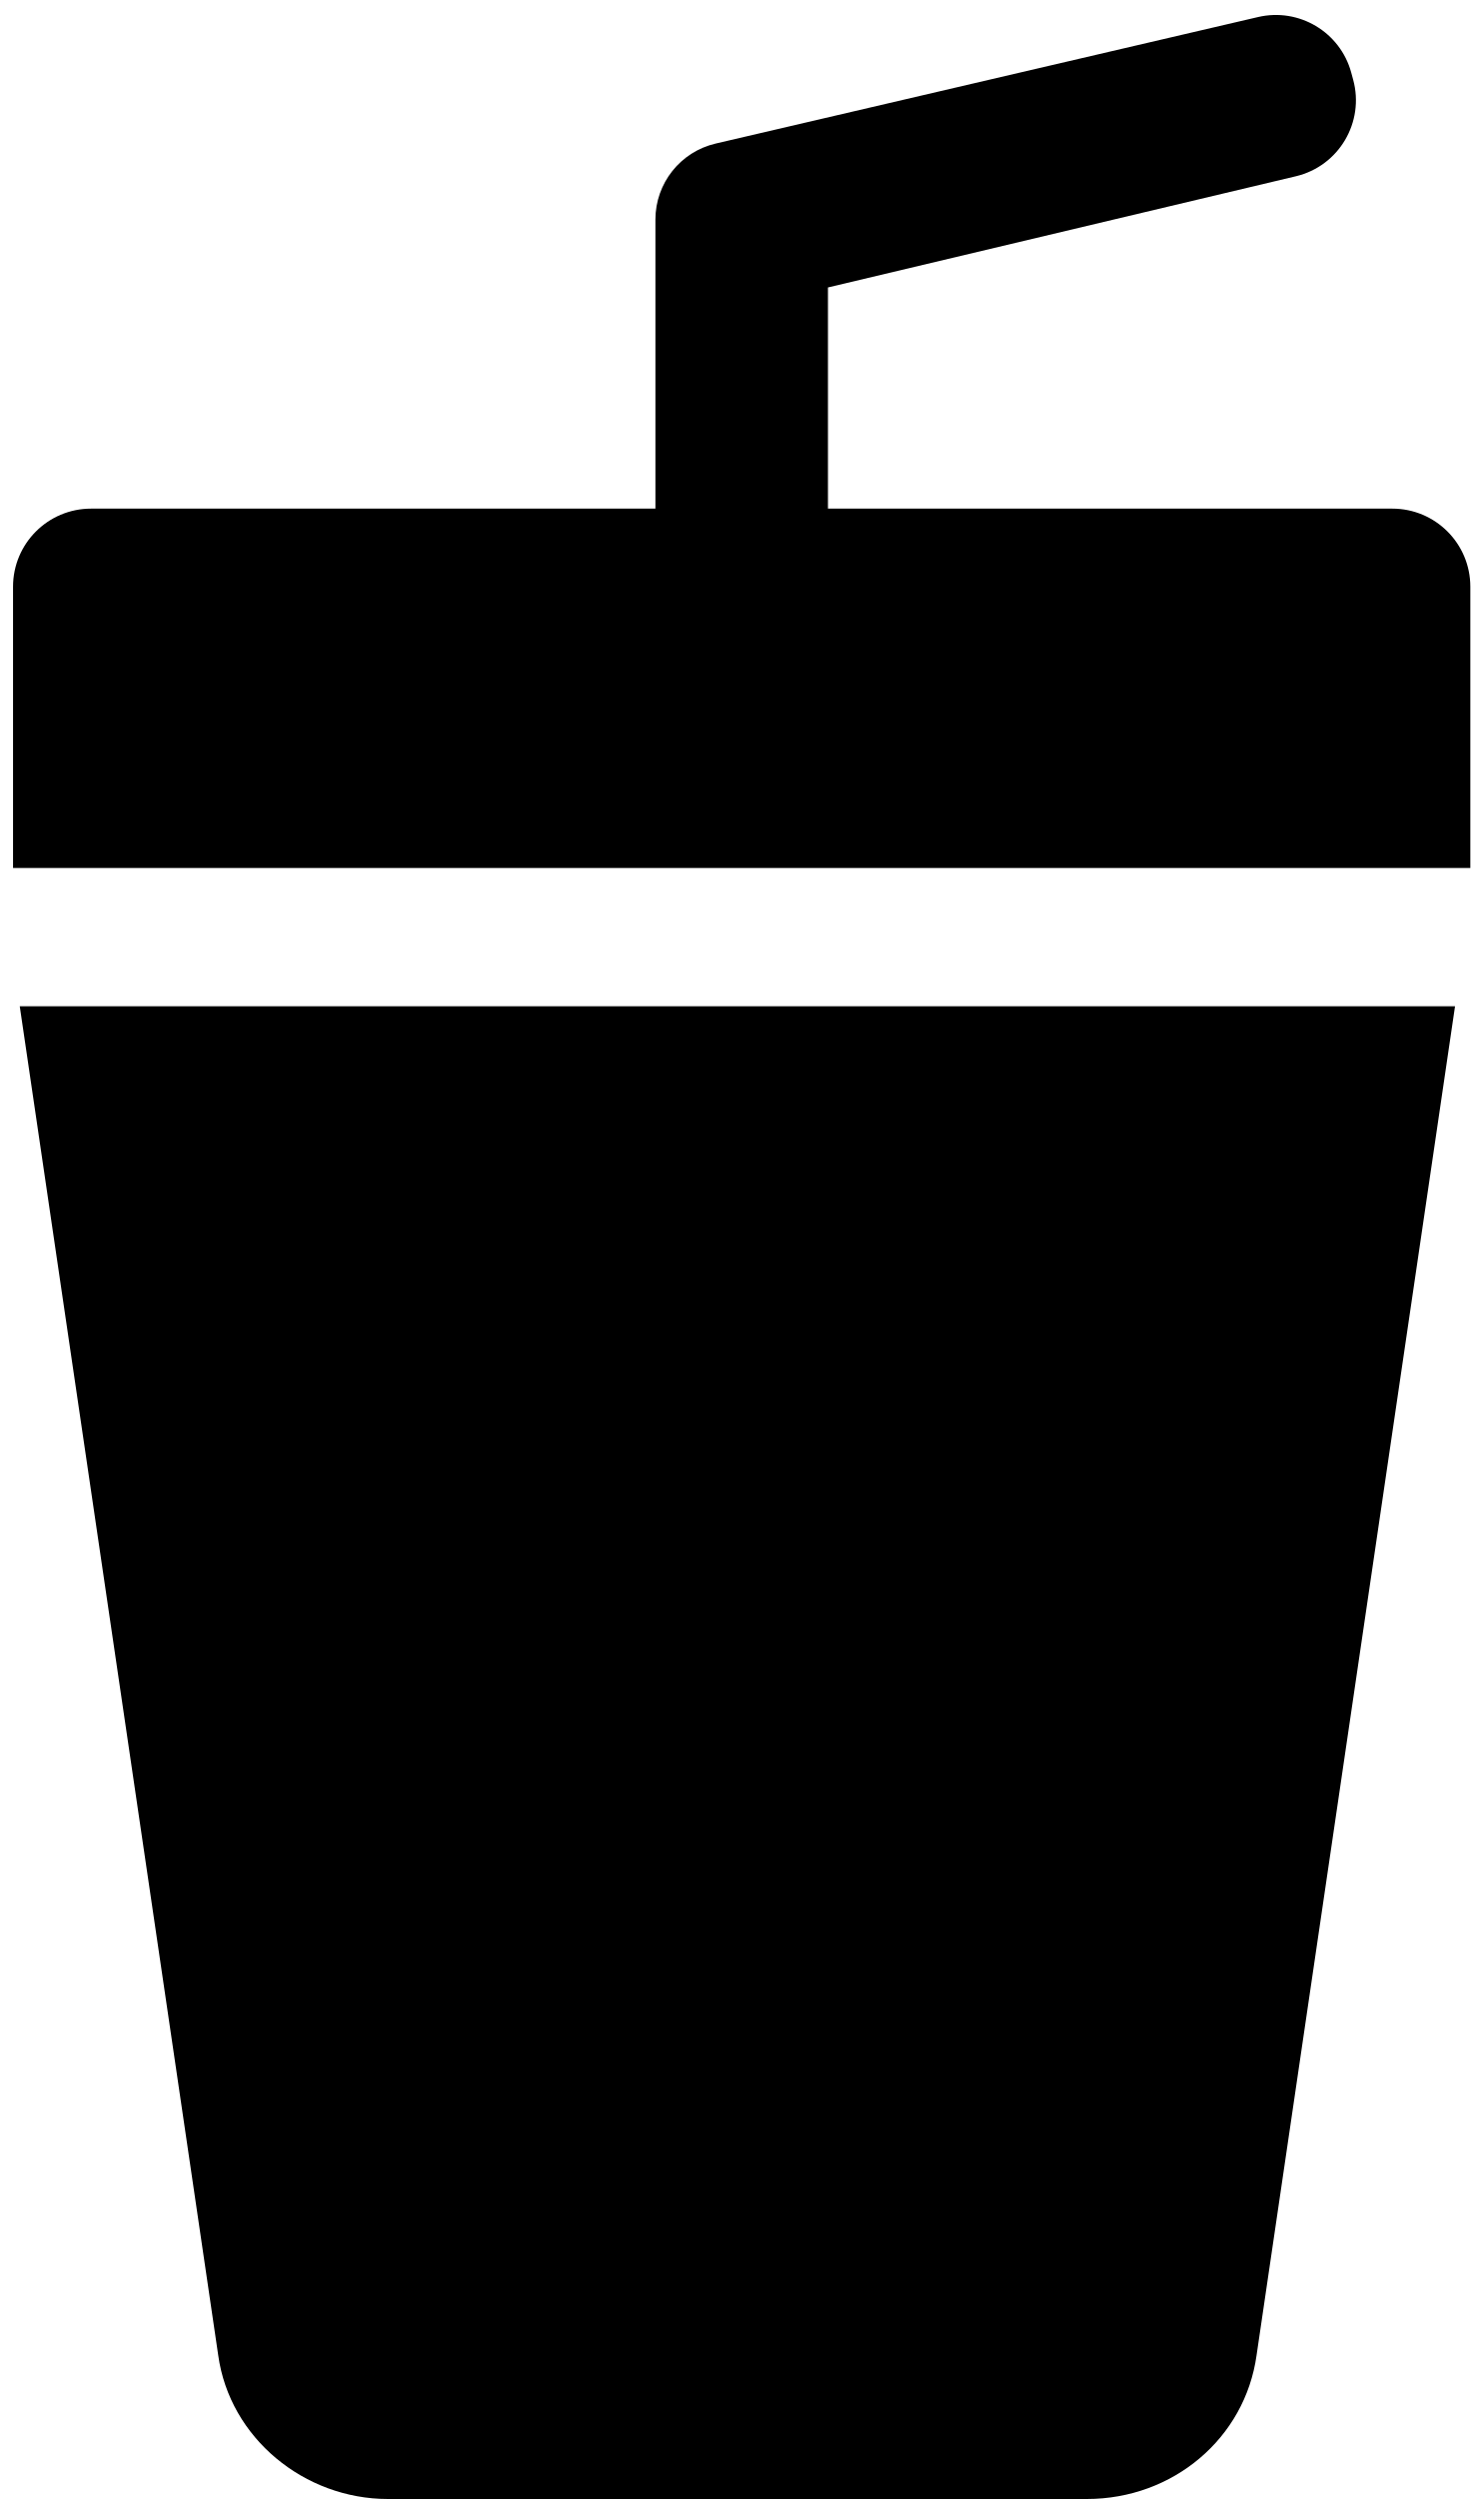
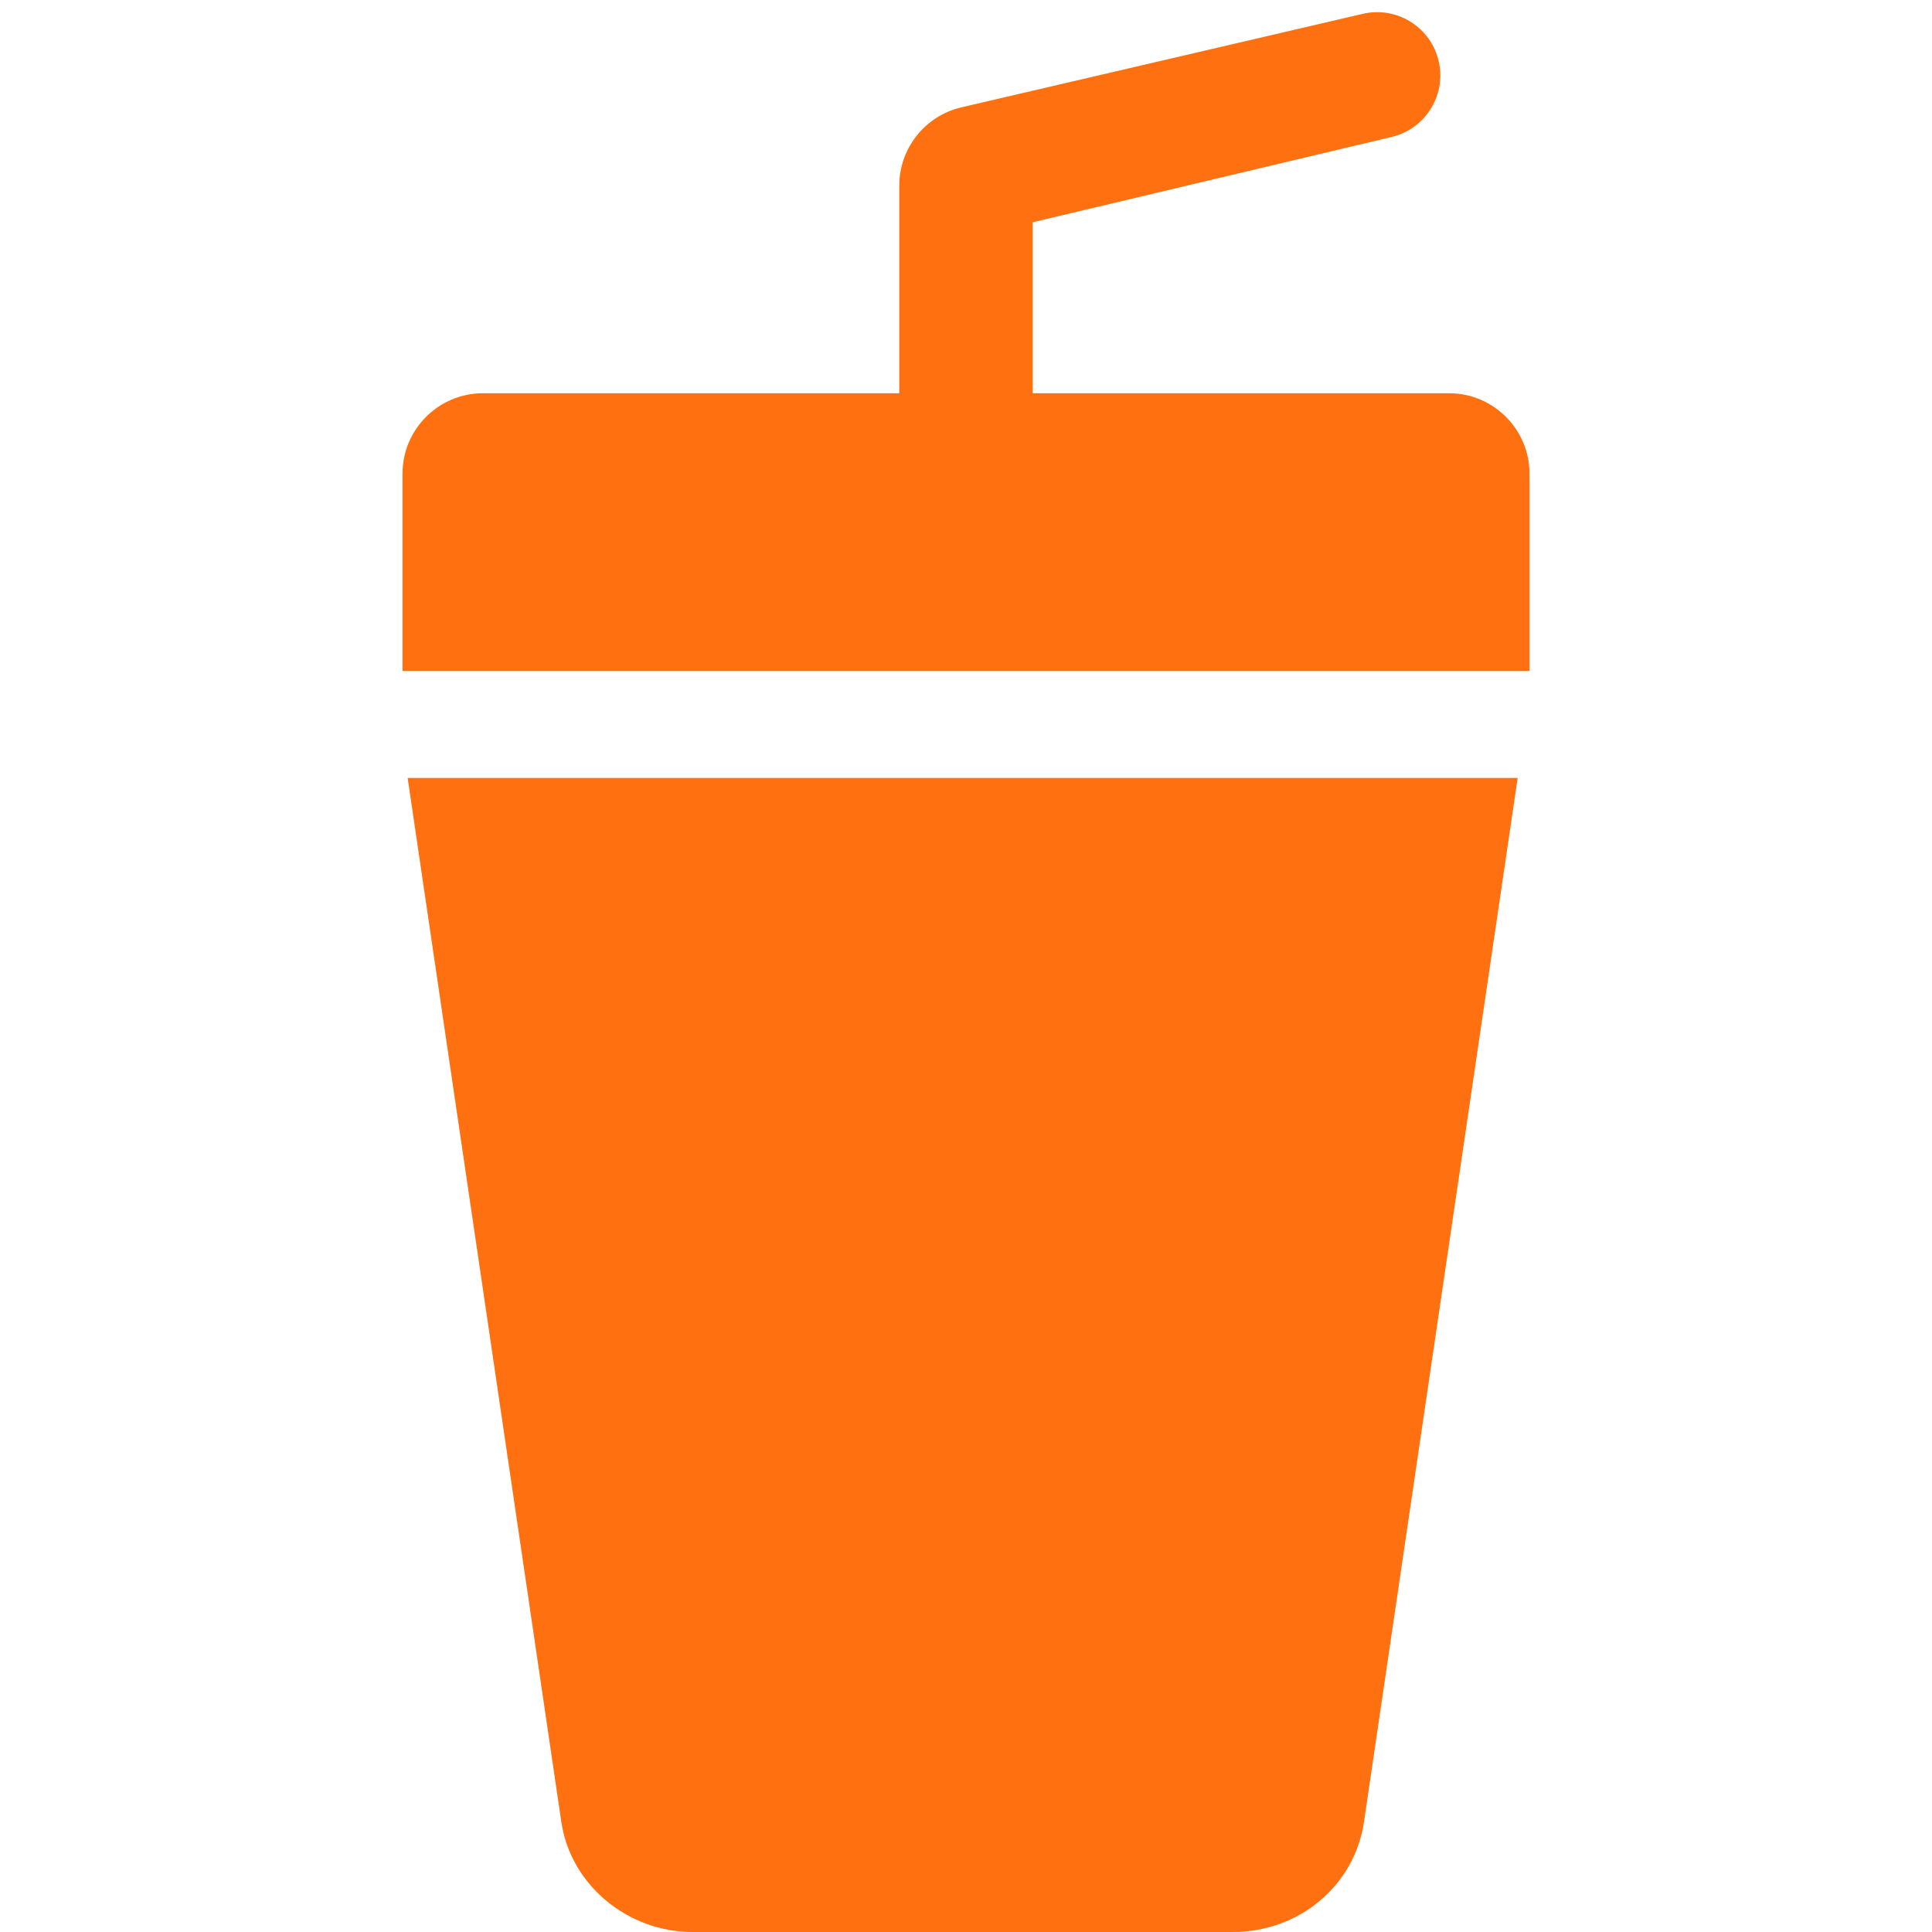
- <svg xmlns="http://www.w3.org/2000/svg" width="19" height="32" viewBox="0 0 19 32" fill="none">
-   <path d="M10.605 6.513V3.681L16.599 2.257C17.149 2.126 17.481 1.565 17.332 1.02L17.307 0.928C17.165 0.41 16.639 0.096 16.115 0.218L9.168 1.838C8.715 1.943 8.395 2.347 8.395 2.811V6.513H1.167C0.614 6.513 0.167 6.961 0.167 7.513V11.115H18.833V7.513C18.833 6.961 18.386 6.513 17.833 6.513H10.605Z" fill="currentColor" />
-   <path d="M0.253 12.885L2.795 30.159C2.942 31.221 3.9 32 4.968 32H13.921C15.026 32 15.947 31.221 16.095 30.159L18.637 12.885H0.253Z" fill="currentColor" />
+ <svg xmlns="http://www.w3.org/2000/svg" viewBox="0 0 24 24" fill="none">
+   <path d="M12.829 4.885V2.761L17.288 1.701C17.721 1.598 17.982 1.158 17.864 0.729C17.753 0.322 17.339 0.076 16.928 0.172L11.944 1.333C11.491 1.439 11.171 1.842 11.171 2.307V4.885H6C5.448 4.885 5 5.333 5 5.885V8.336H19V5.885C19 5.333 18.552 4.885 18 4.885H12.829Z" fill="#FF7010" />
+   <path d="M5.064 9.664L6.971 22.619C7.082 23.416 7.8 24 8.601 24H15.316C16.145 24 16.835 23.416 16.946 22.619L18.853 9.664H5.064Z" fill="#FF7010" />
</svg>
